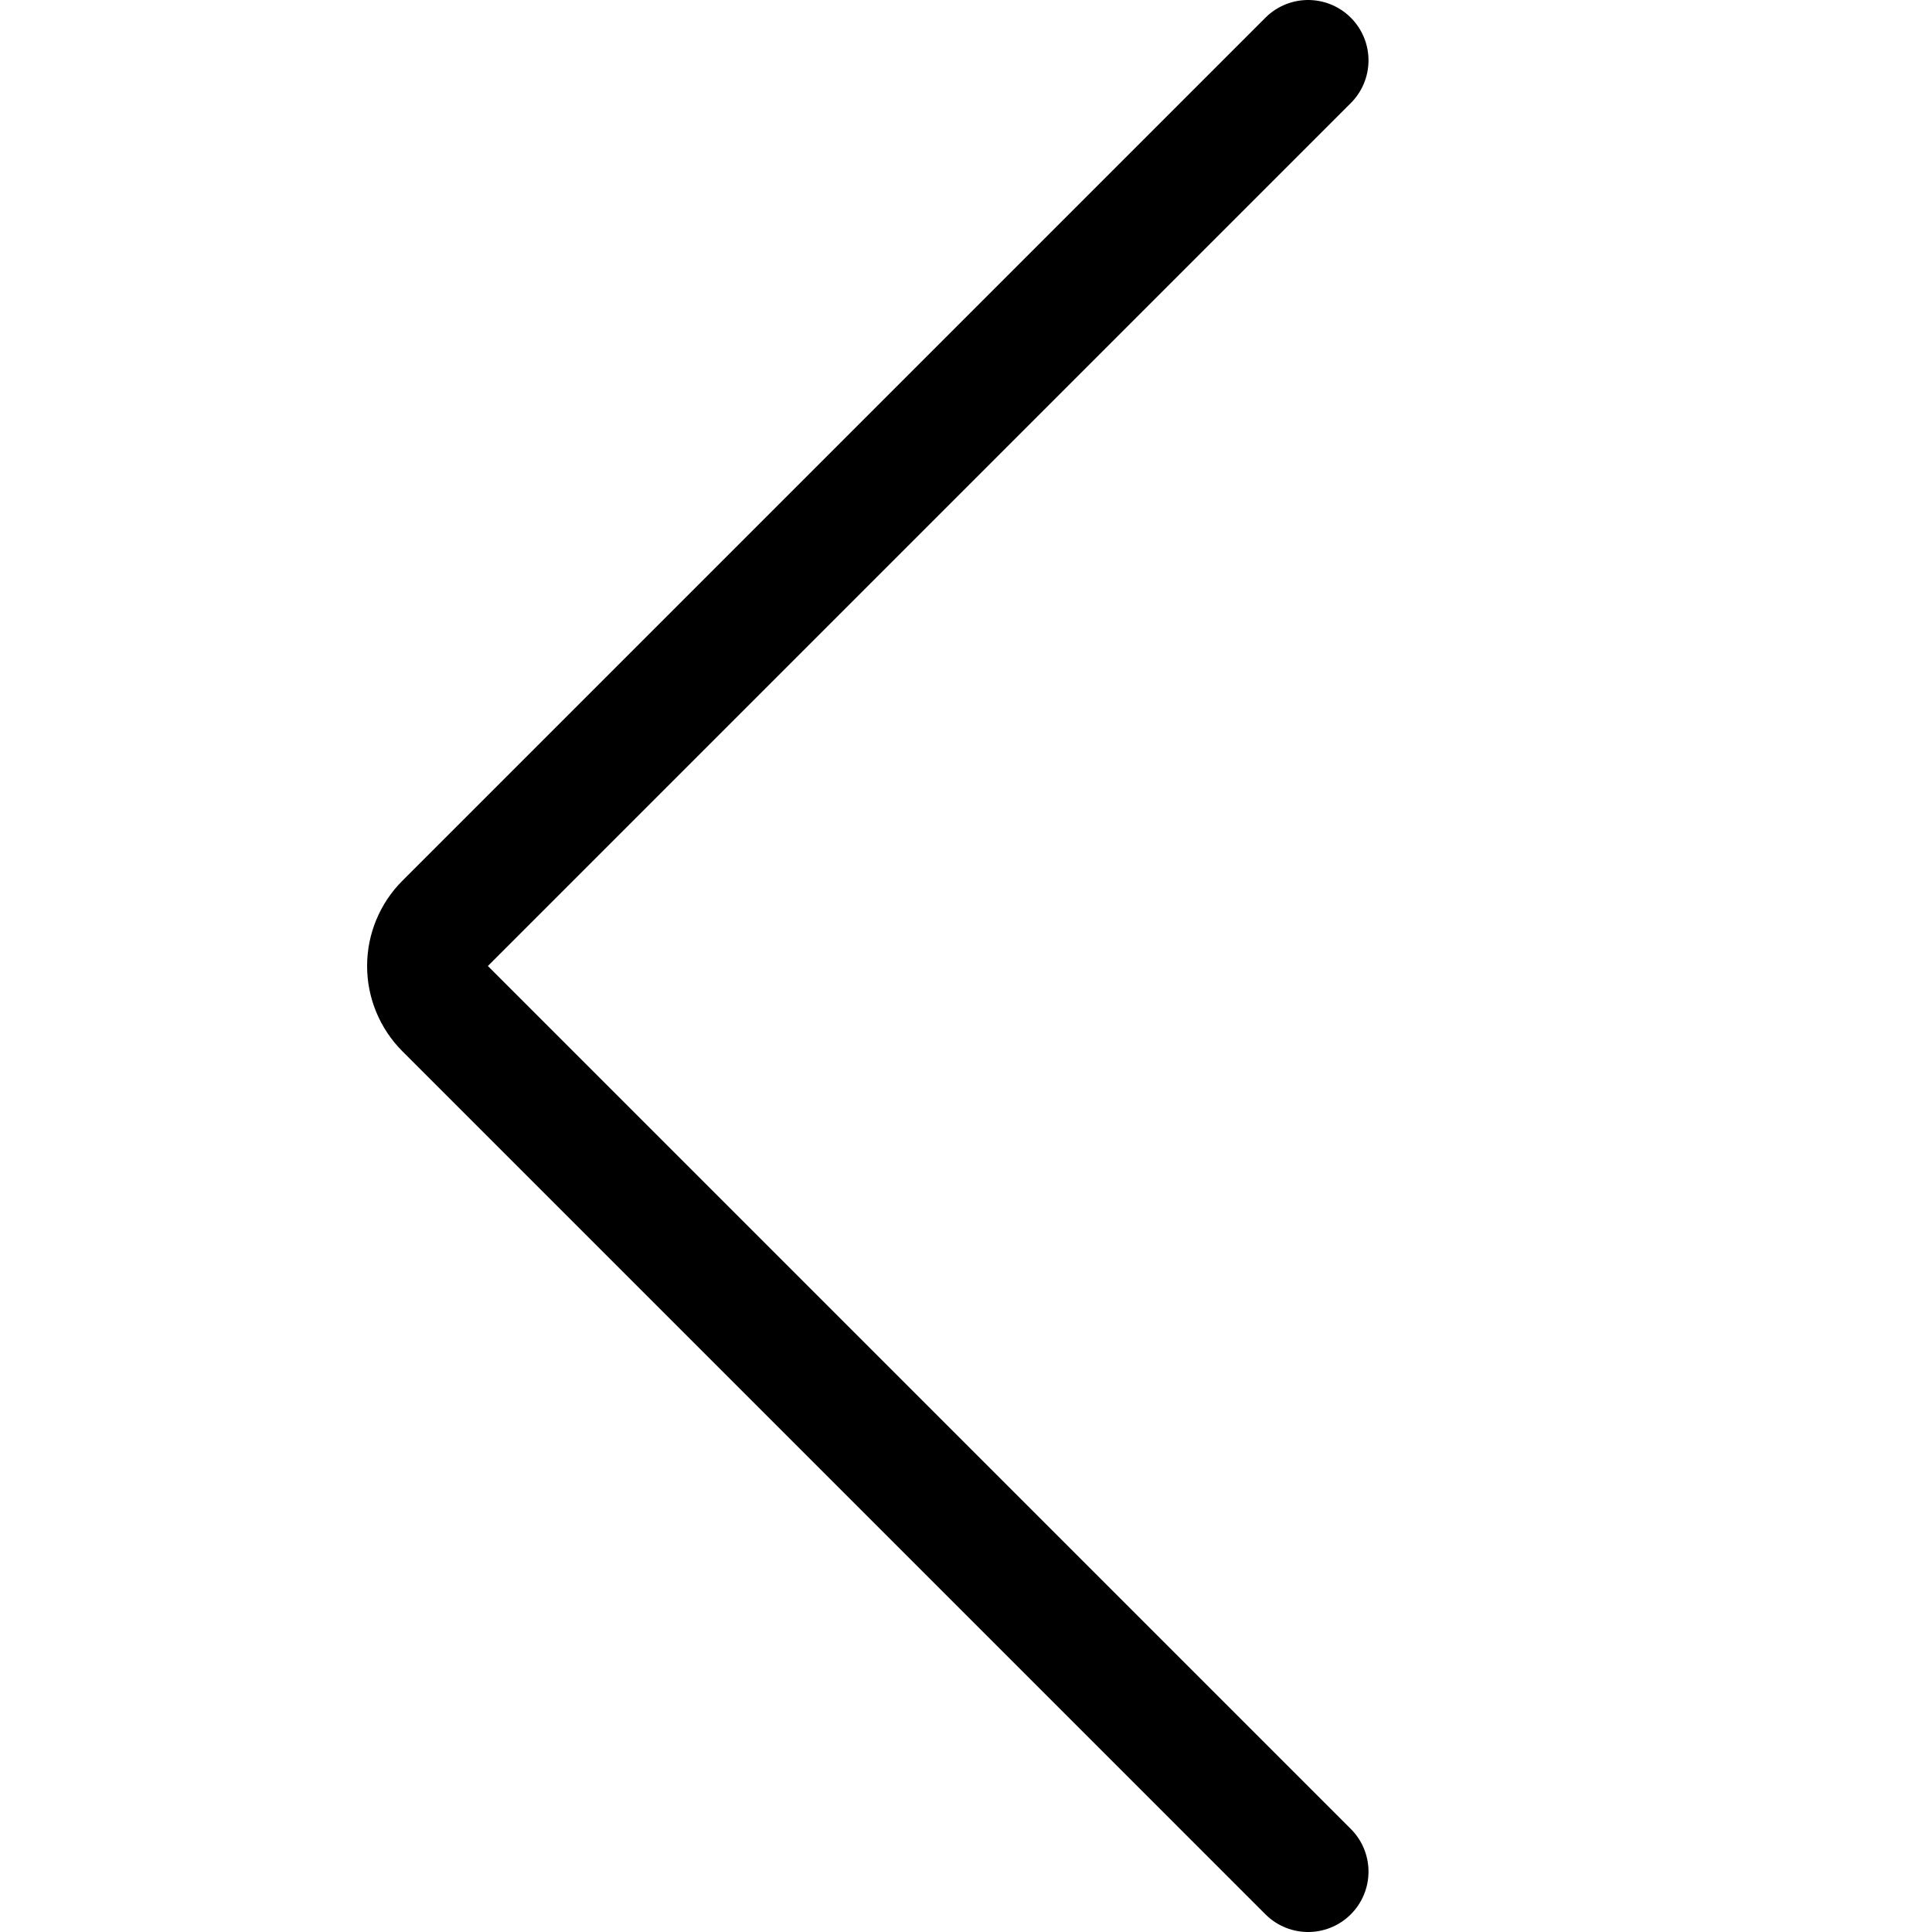
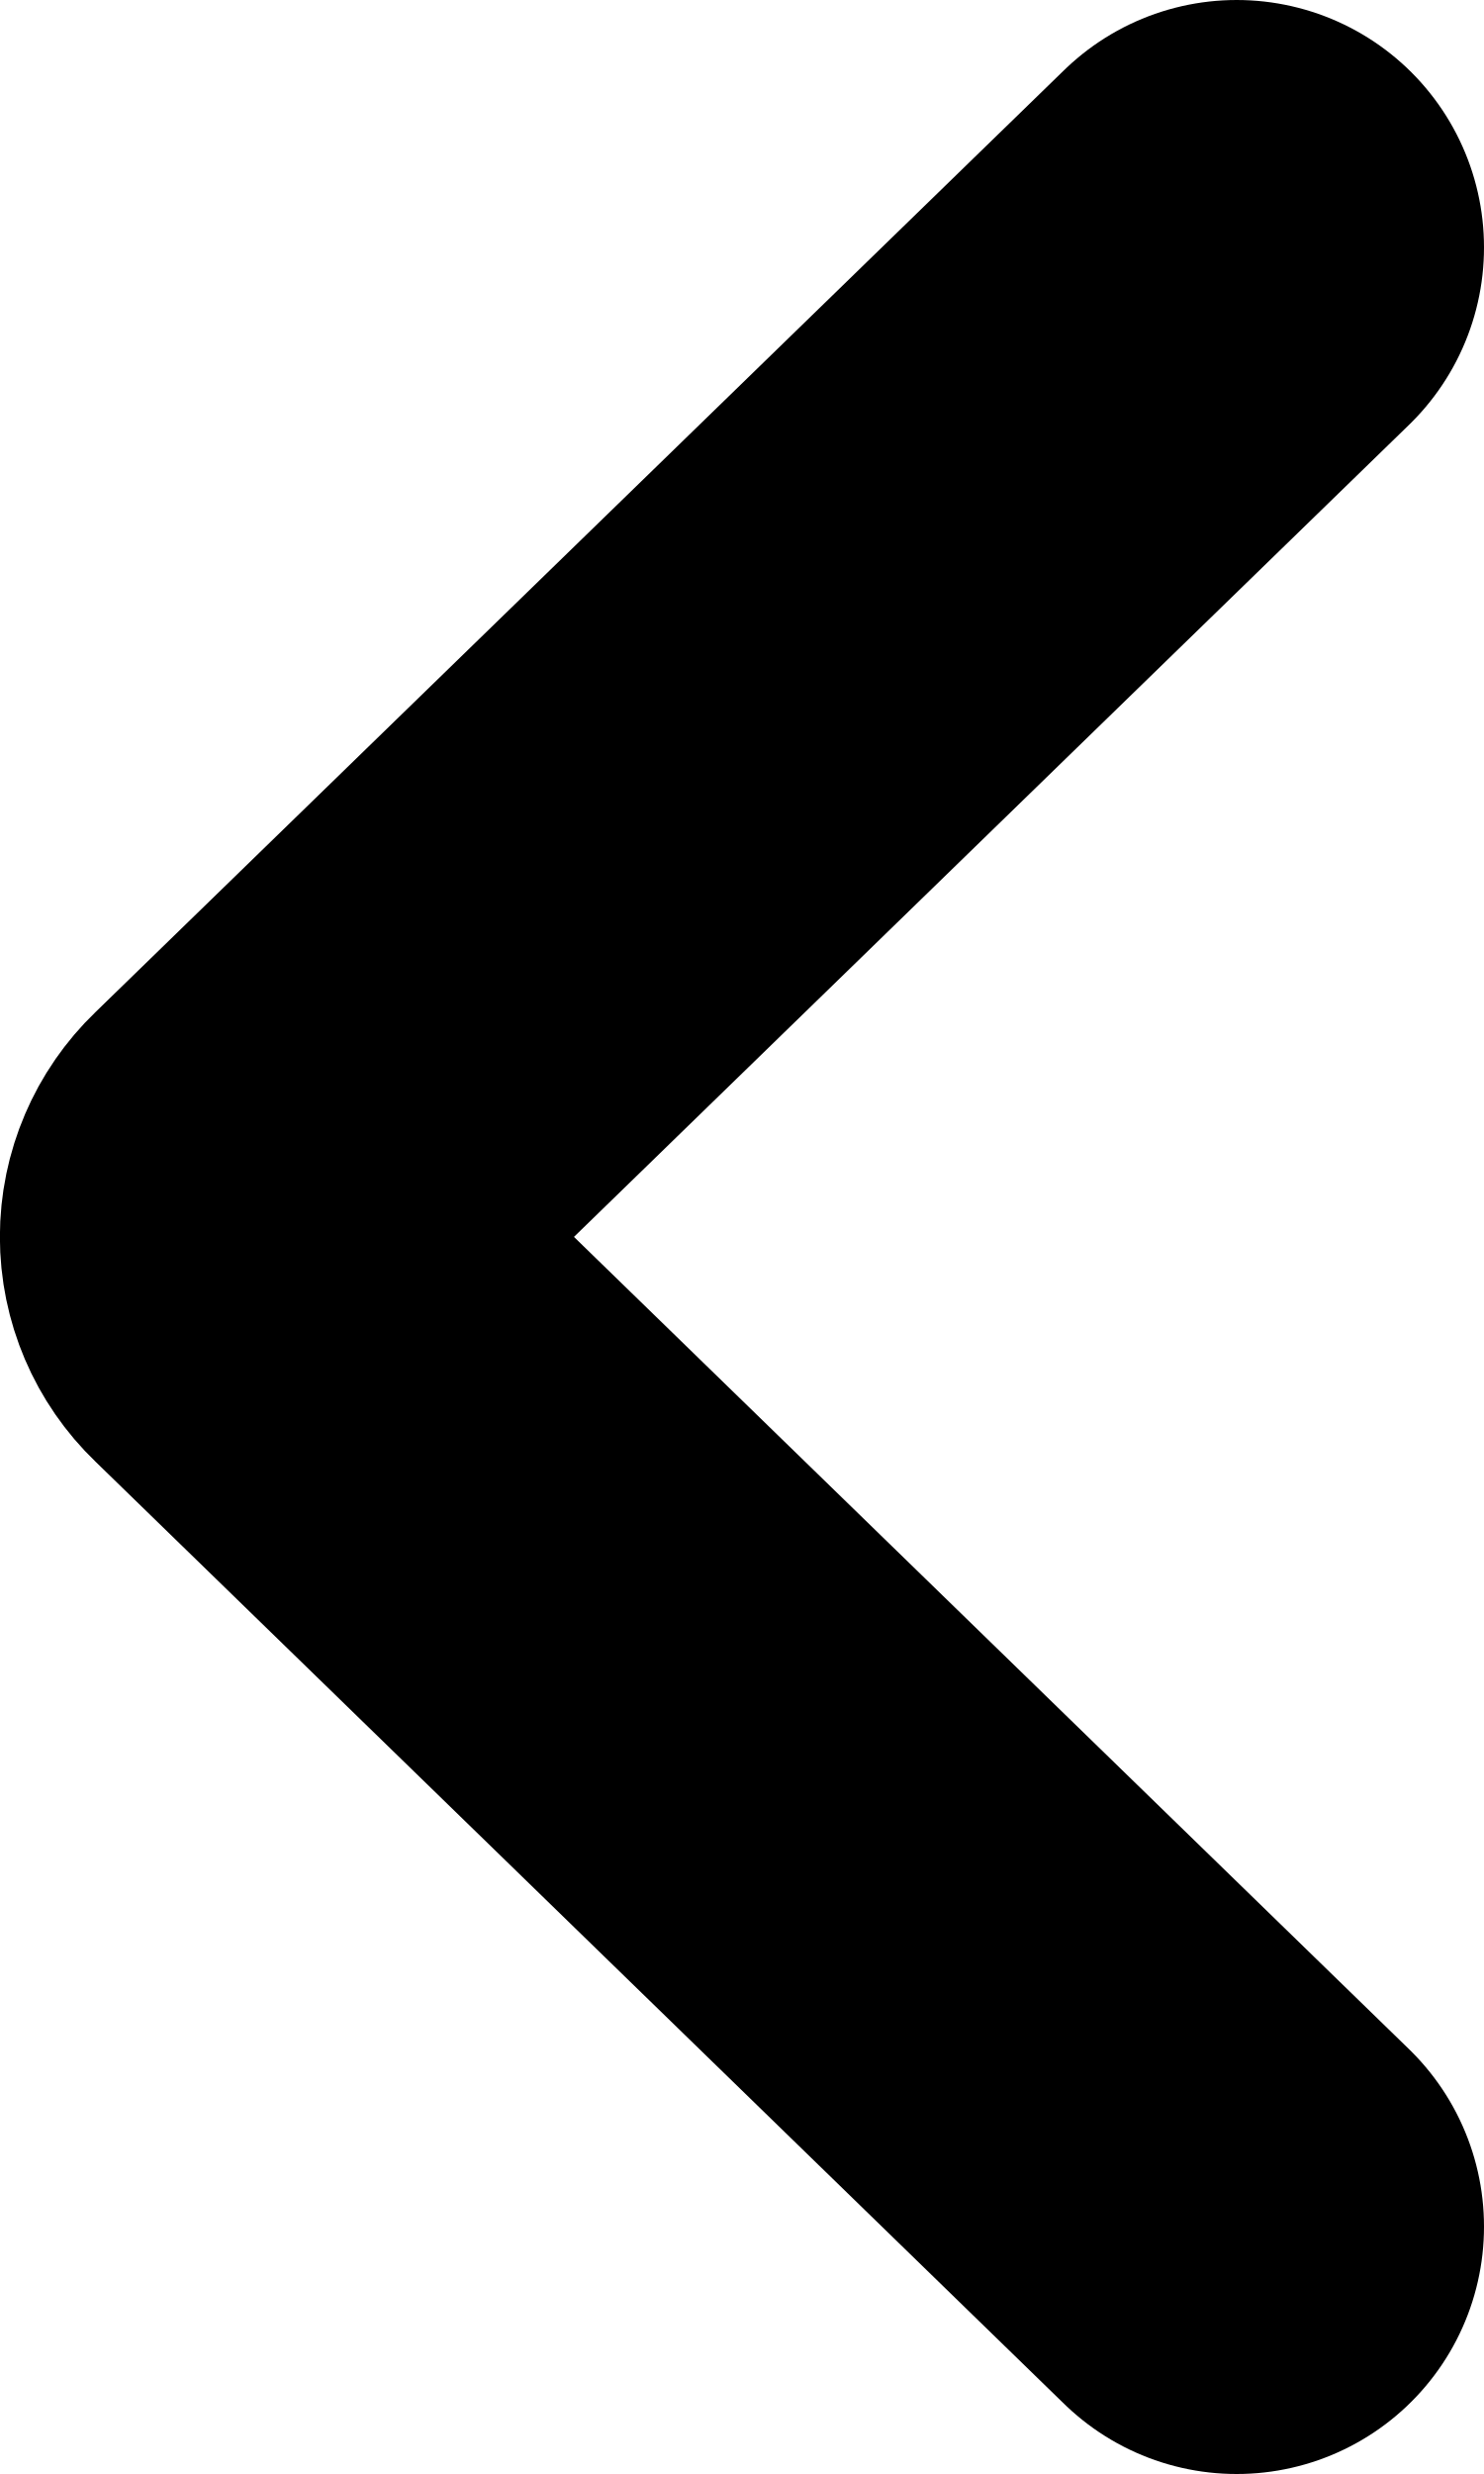
- <svg xmlns="http://www.w3.org/2000/svg" id="Regular" viewBox="0 0 24 24">
-   <path d="M16.25 23.25L5.53 12.53a.749.749 0 010-1.06L16.25.75" fill="none" stroke="currentColor" stroke-linecap="round" stroke-linejoin="round" stroke-width="1.5" fill-rule="evenodd" />
+ <svg xmlns="http://www.w3.org/2000/svg" version="1.1" id="Layer_1" x="0" y="0" viewBox="0 0 6 10" xml:space="preserve">
+   <path id="arrow-down-1" fill="none" stroke="currentColor" stroke-width="2" stroke-linecap="round" stroke-linejoin="round" d="M5 1L1.08 4.811a.261.261 0 000 .377s0 0 0 0L5 9" />
</svg>
